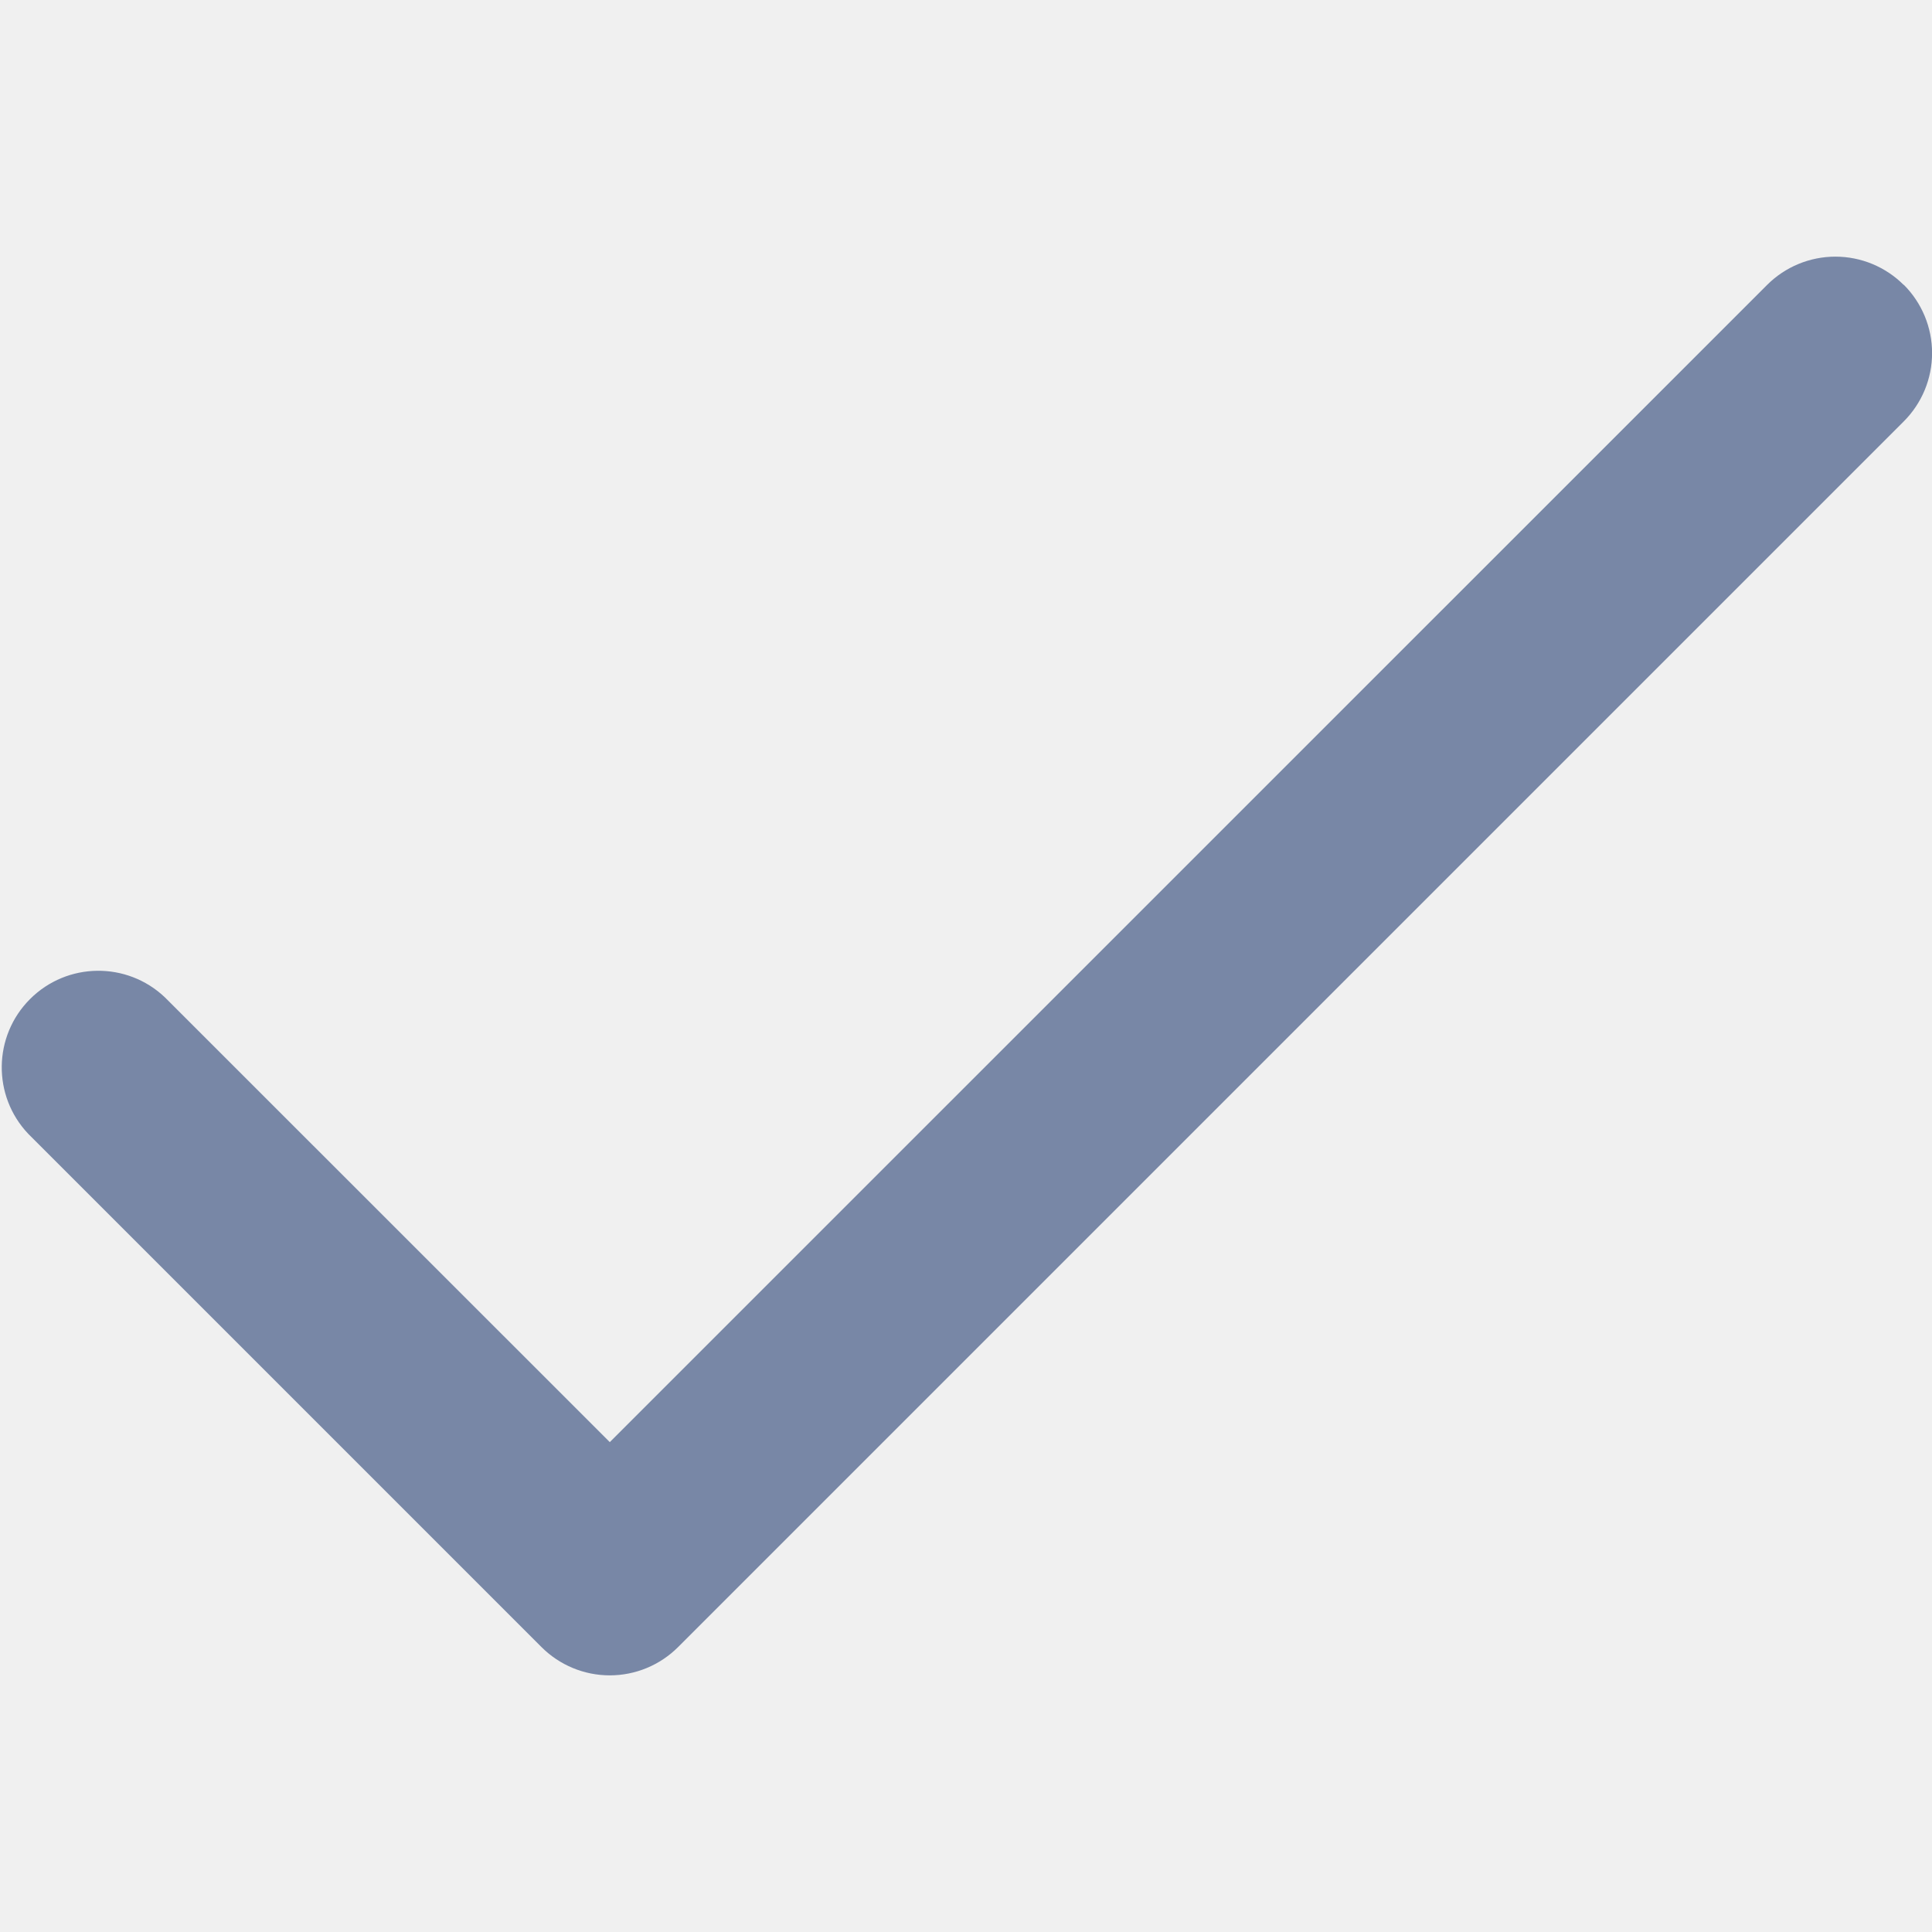
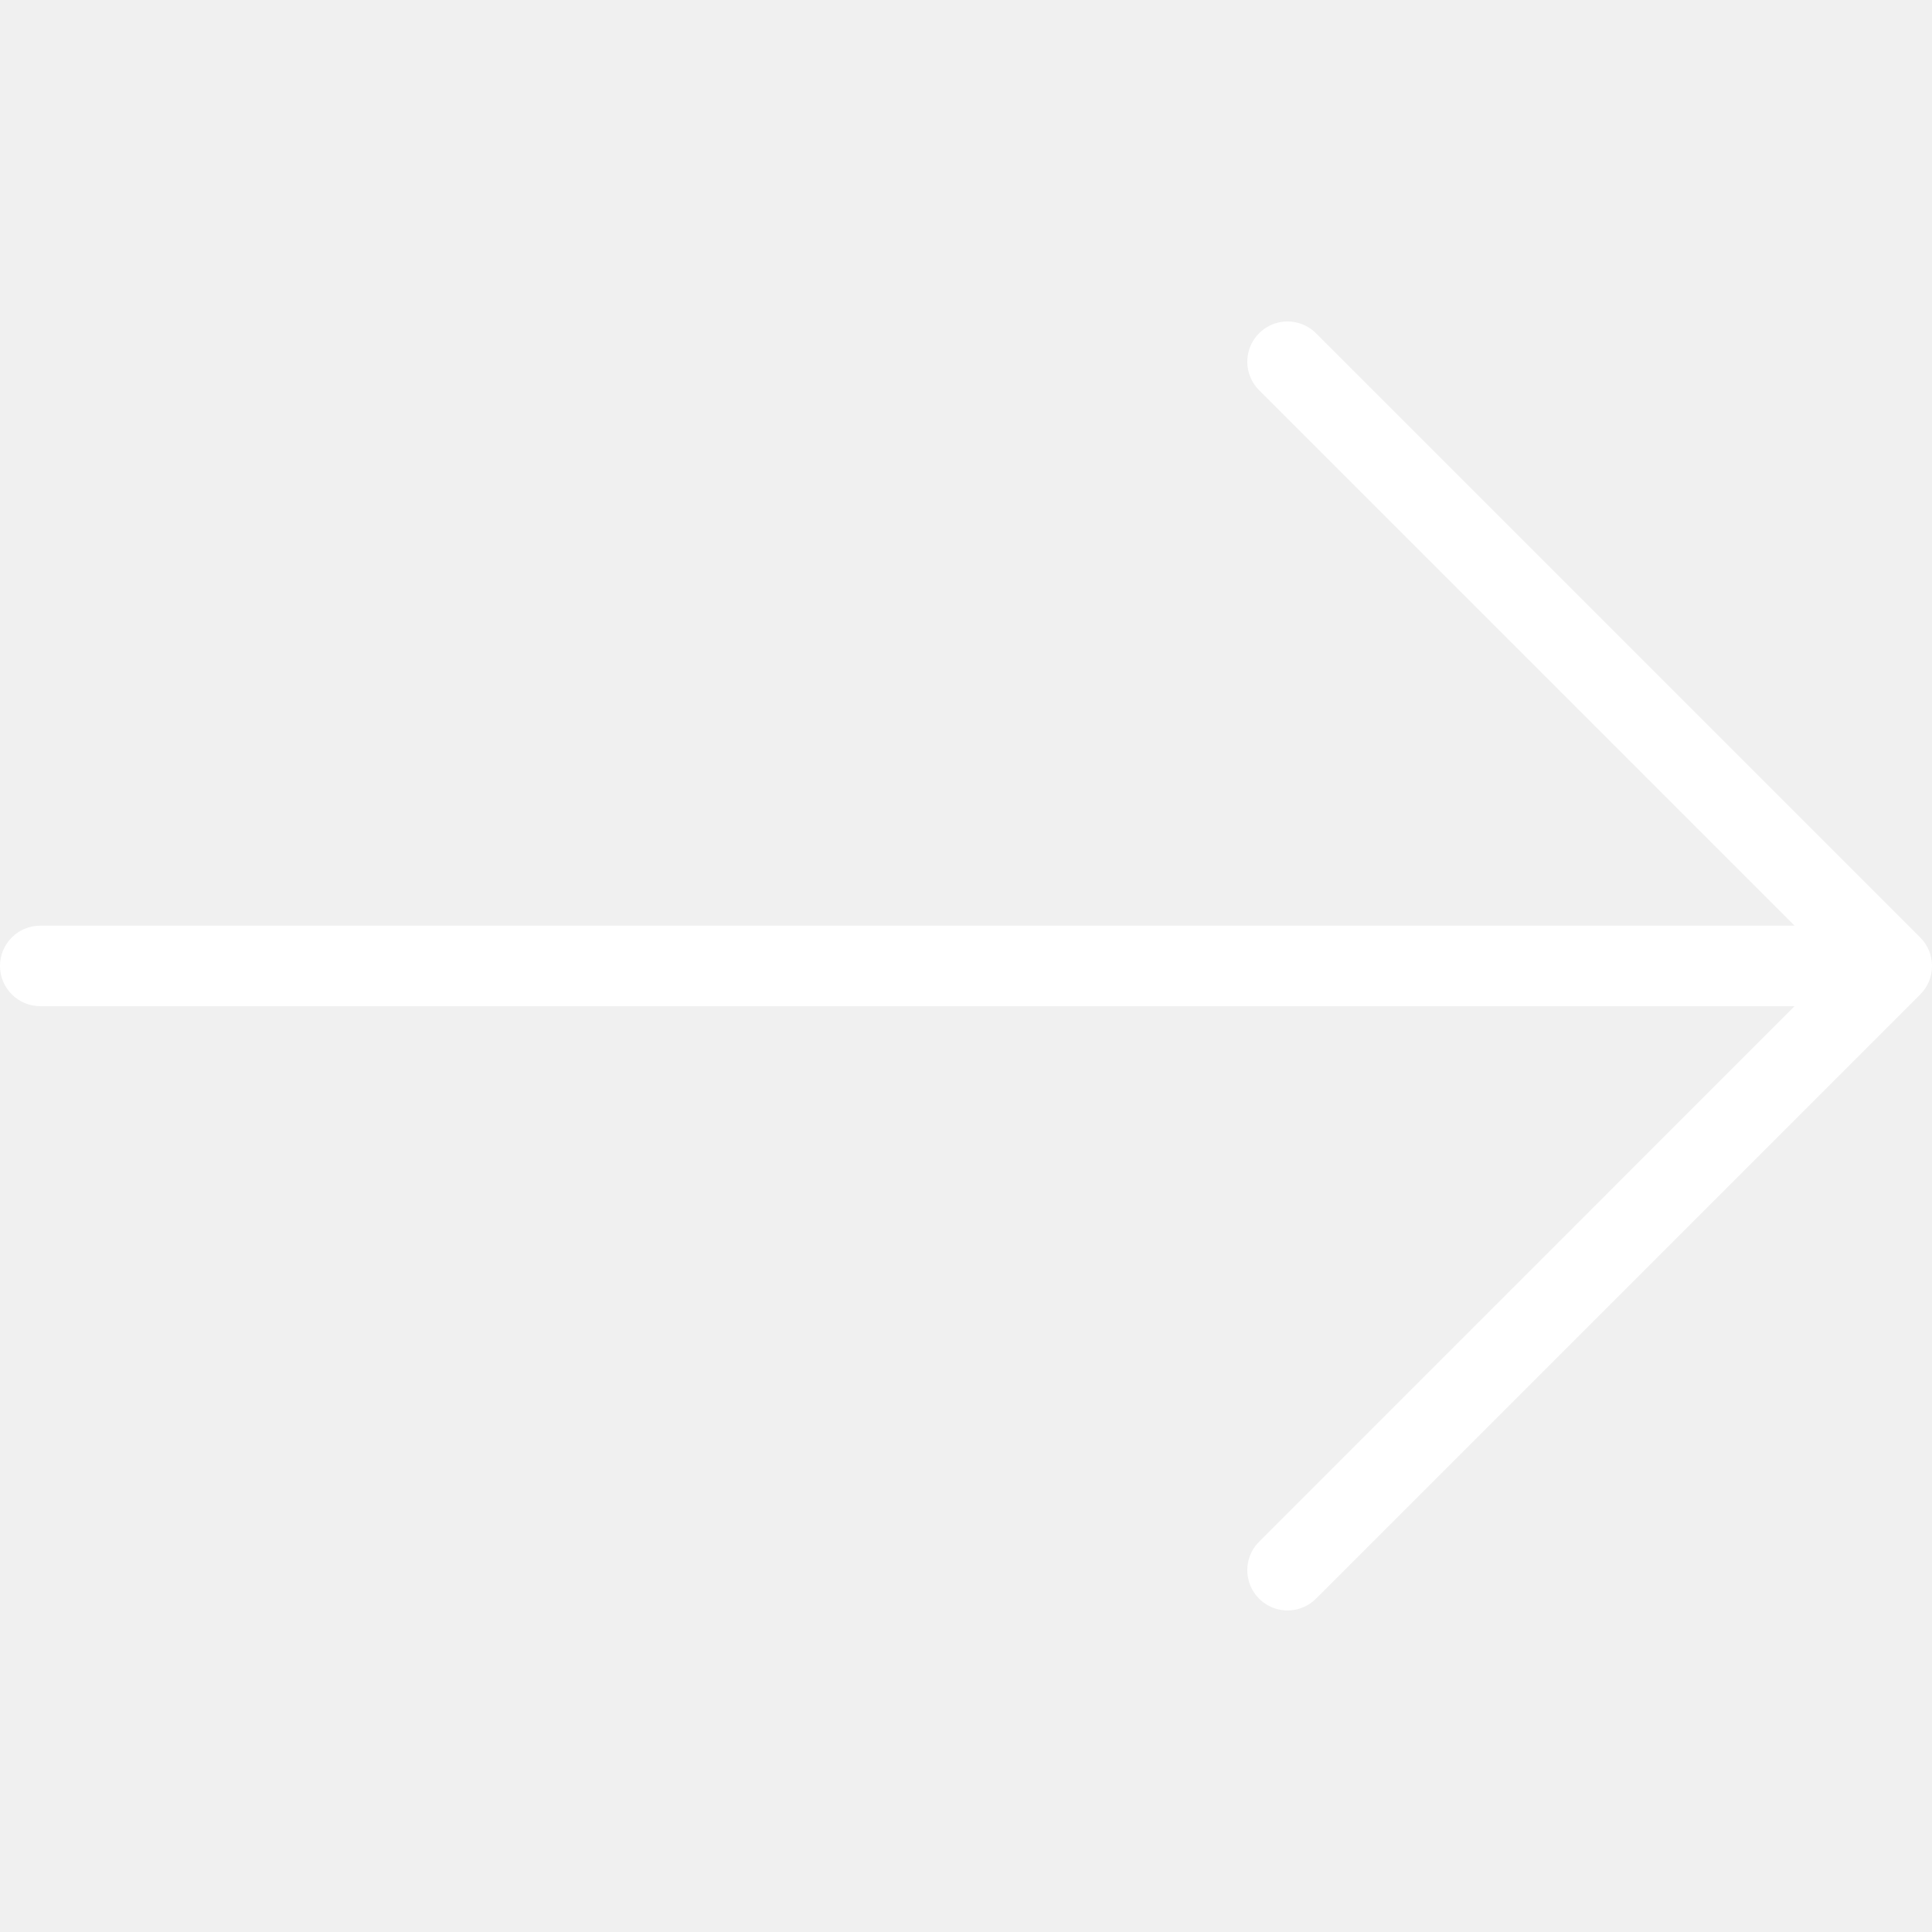
- <svg xmlns="http://www.w3.org/2000/svg" width="16" height="16" fill="none">
+ <svg xmlns="http://www.w3.org/2000/svg" width="24" height="24" fill="none">
  <g clip-path="url(#clip0)">
-     <path d="M15.766 2.36a.8.8 0 00-1.132 0L5.05 11.943 1.366 8.26A.8.8 0 00.234 9.39l4.25 4.25a.8.8 0 001.132 0l10.15-10.15a.8.8 0 000-1.132z" fill="#7887A6" />
+     <path d="M23.854 11.646l-7.5-7.5a.5.5 0 10-.707.707l6.646 6.646H.5a.5.5 0 100 1h21.793l-6.646 6.647a.5.5 0 10.707.707l7.5-7.5a.5.5 0 000-.707z" fill="#fff" />
  </g>
  <defs>
    <clipPath id="clip0">
-       <path fill="#fff" d="M0 0h16v16H0z" />
+       <path fill="#fff" d="M0-.001h24v24H0z" />
    </clipPath>
  </defs>
</svg>
